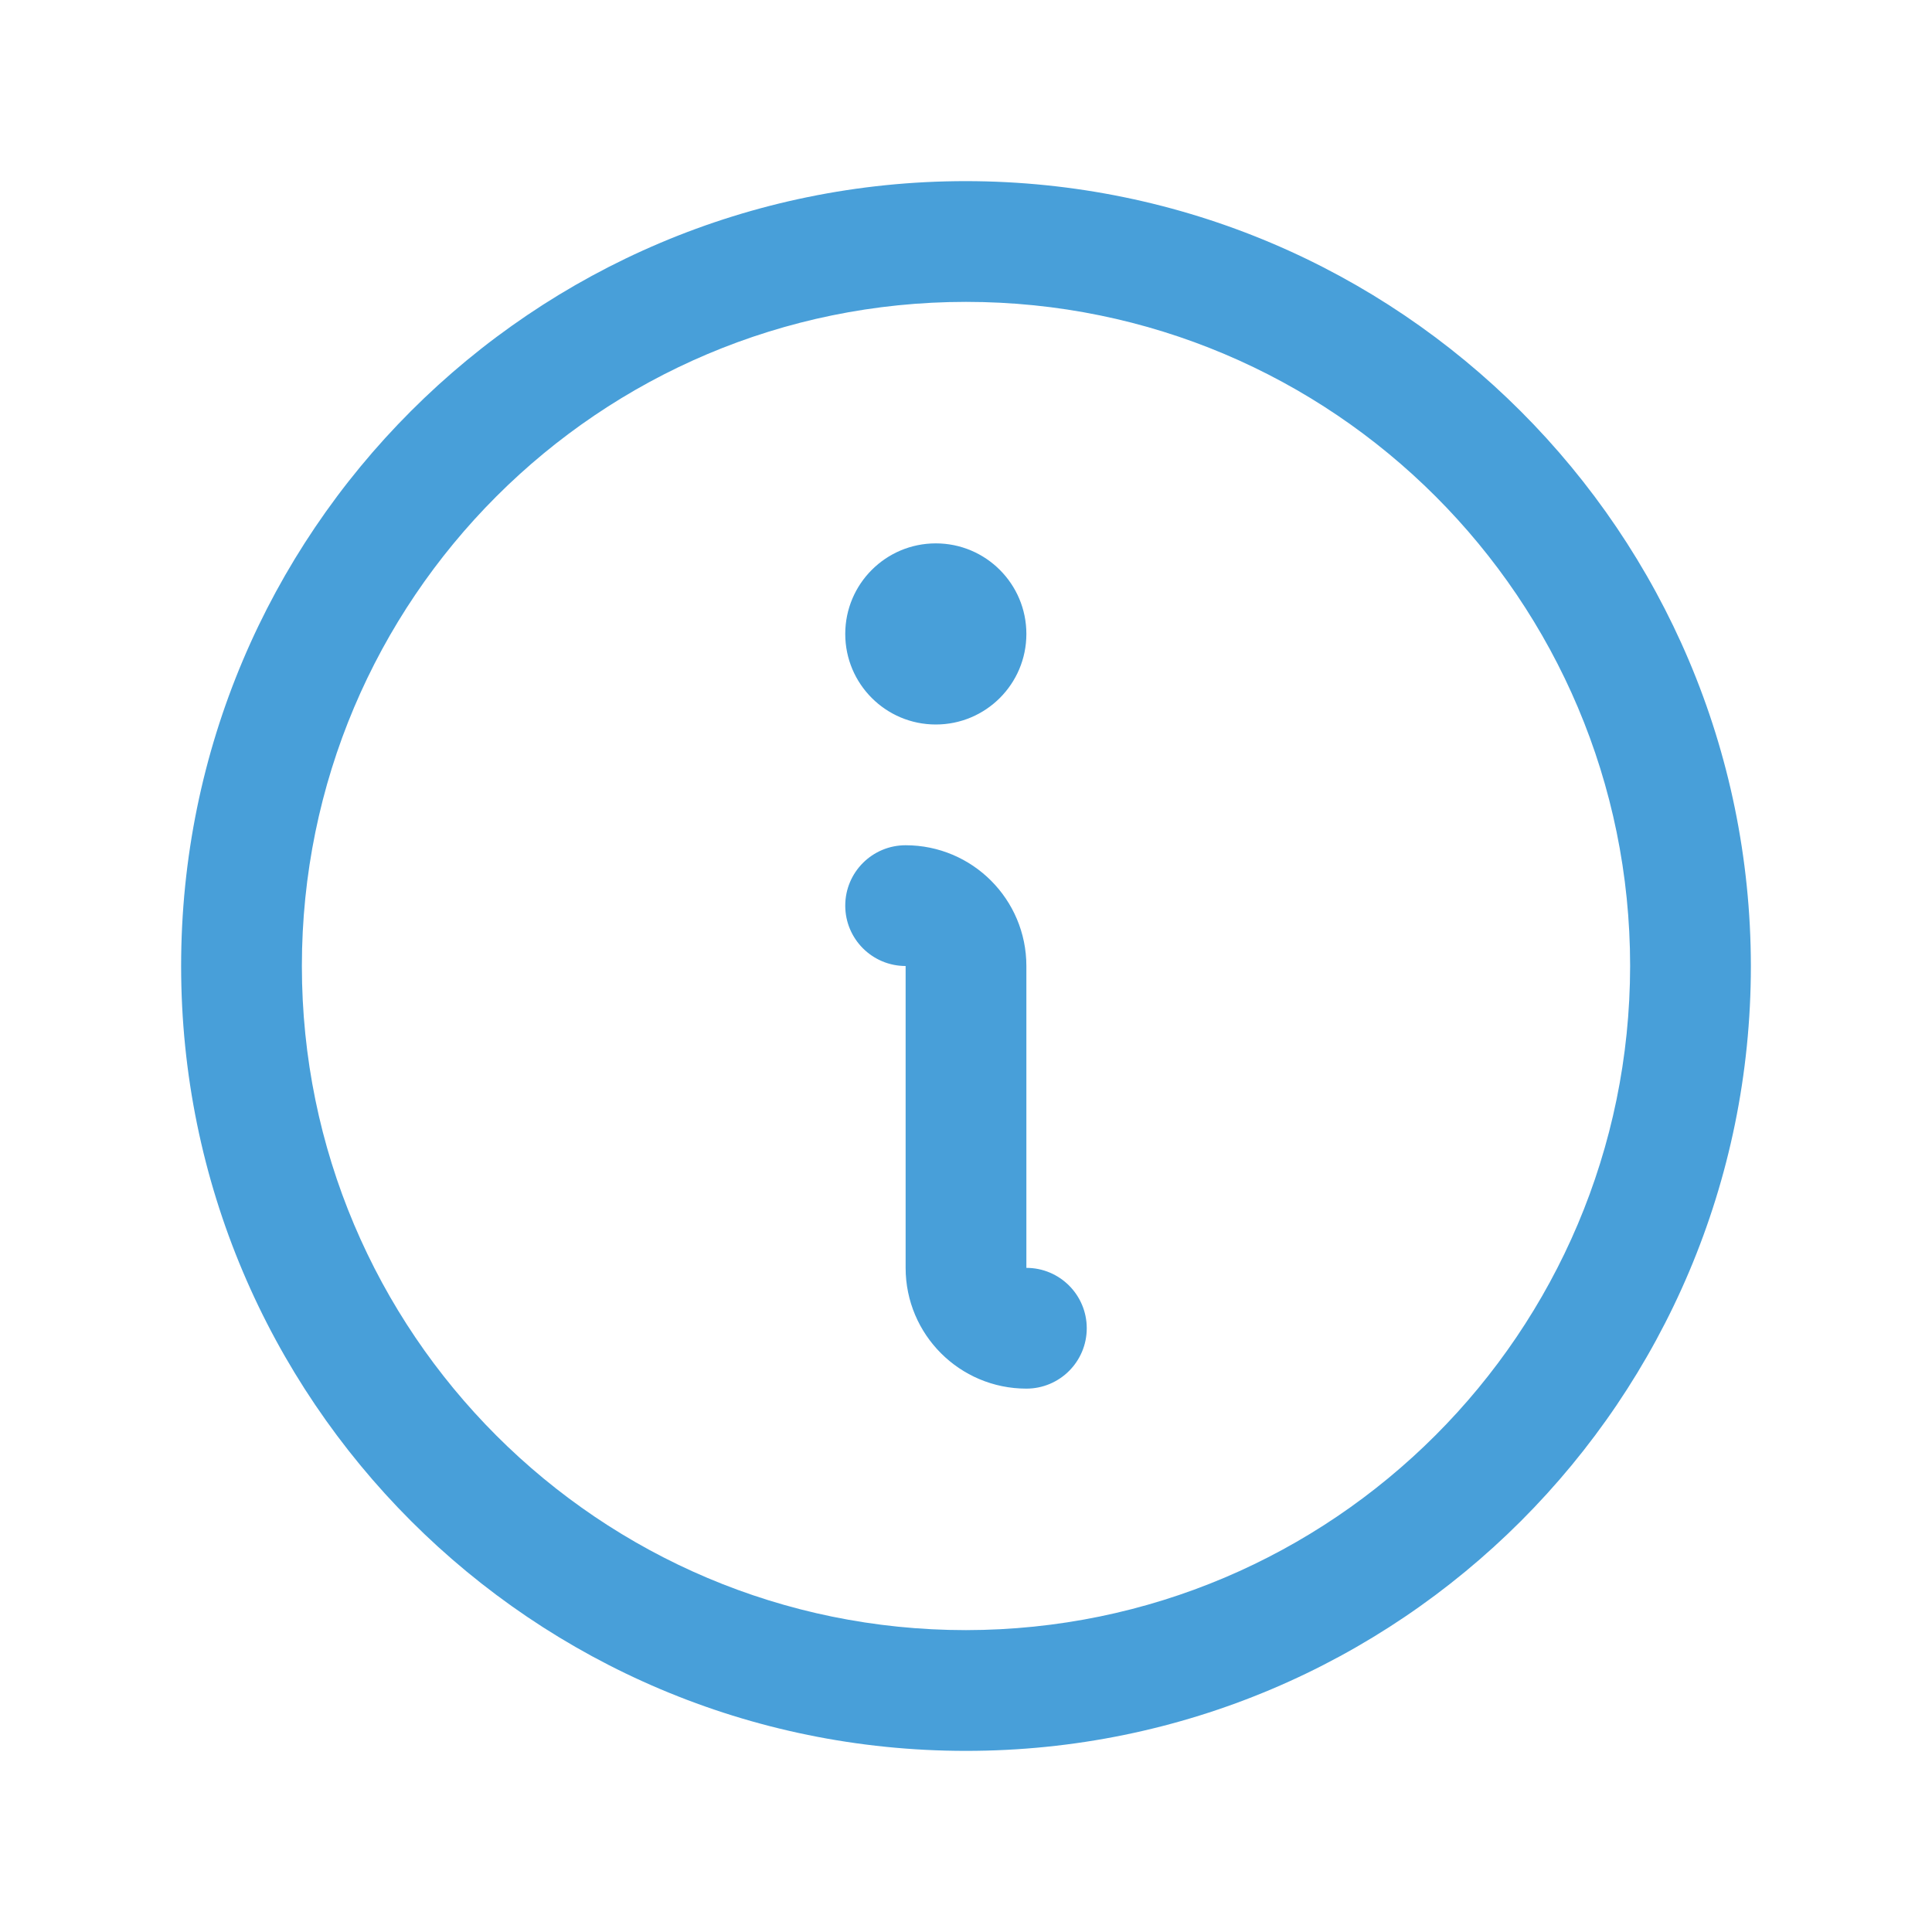
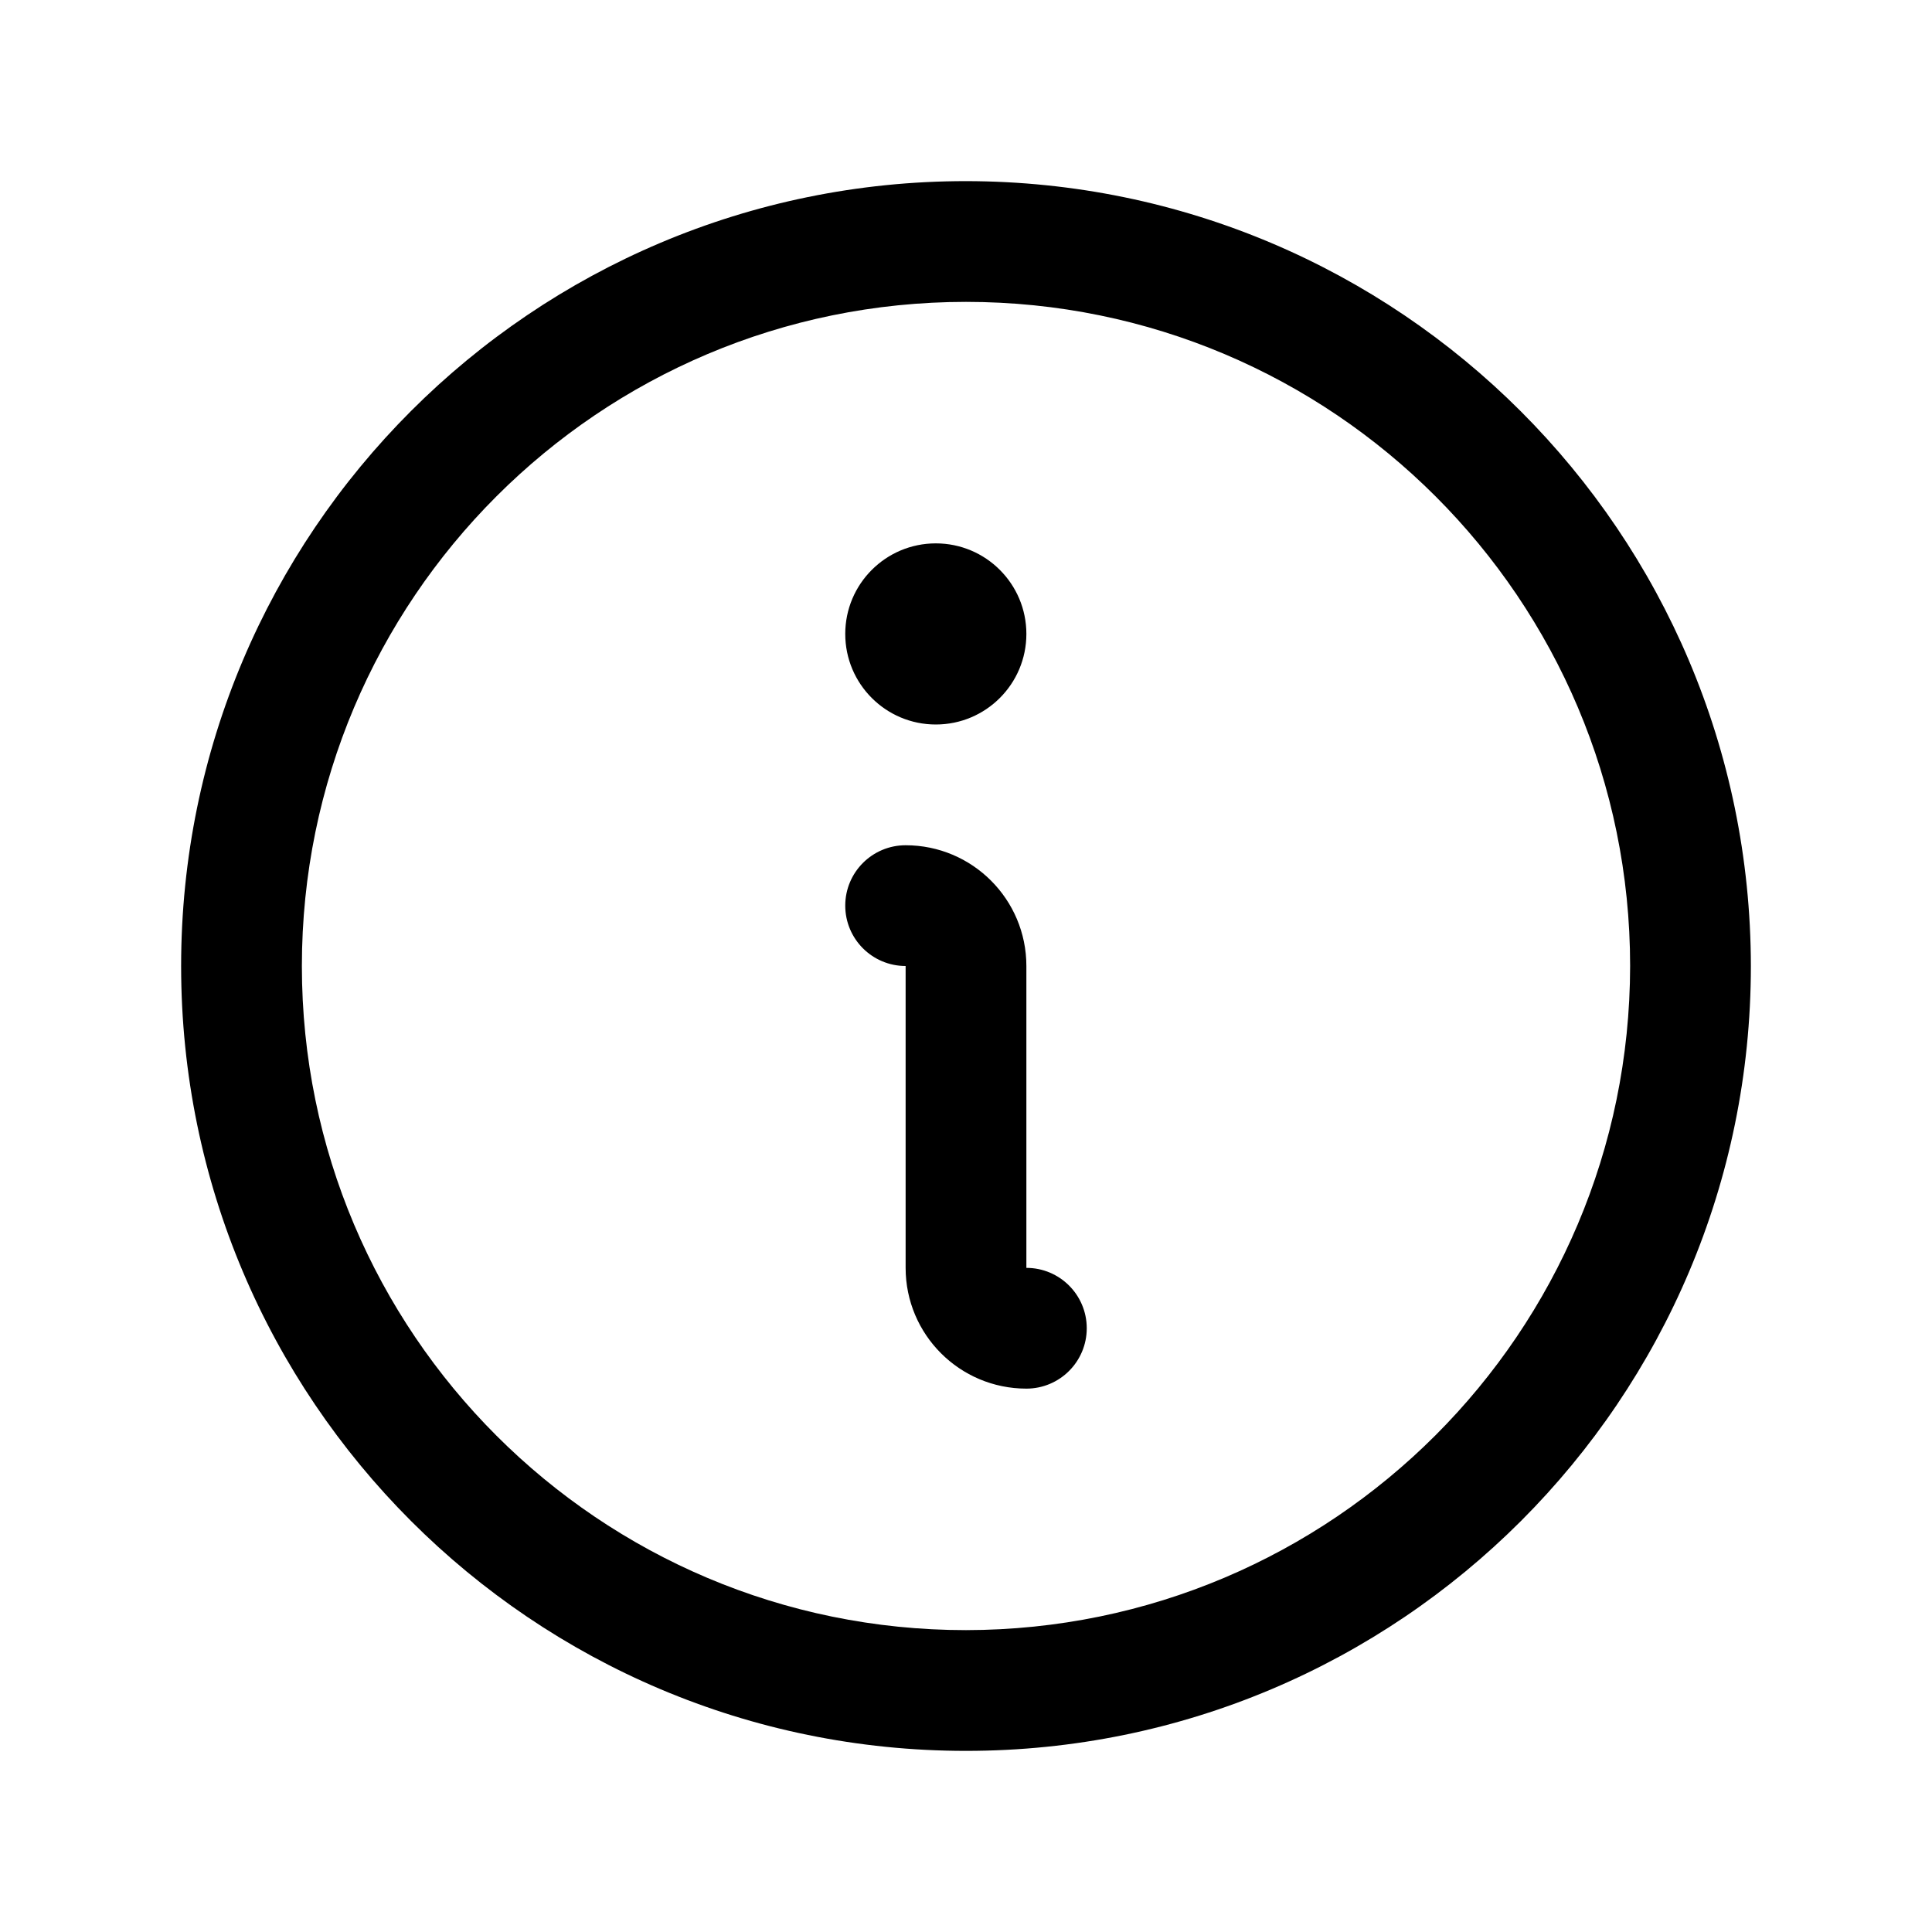
- <svg xmlns="http://www.w3.org/2000/svg" width="32" height="32" fill="#489fd9" viewBox="0 0 256 256">
+ <svg xmlns="http://www.w3.org/2000/svg" width="32" height="32" fill="#000000" viewBox="0 0 256 256">
  <path d="M128,24A104,104,0,1,0,232,128,104.11,104.11,0,0,0,128,24Zm0,192a88,88,0,1,1,88-88A88.1,88.1,0,0,1,128,216Zm16-40a8,8,0,0,1-8,8,16,16,0,0,1-16-16V128a8,8,0,0,1,0-16,16,16,0,0,1,16,16v40A8,8,0,0,1,144,176ZM112,84a12,12,0,1,1,12,12A12,12,0,0,1,112,84Z" />
</svg>
